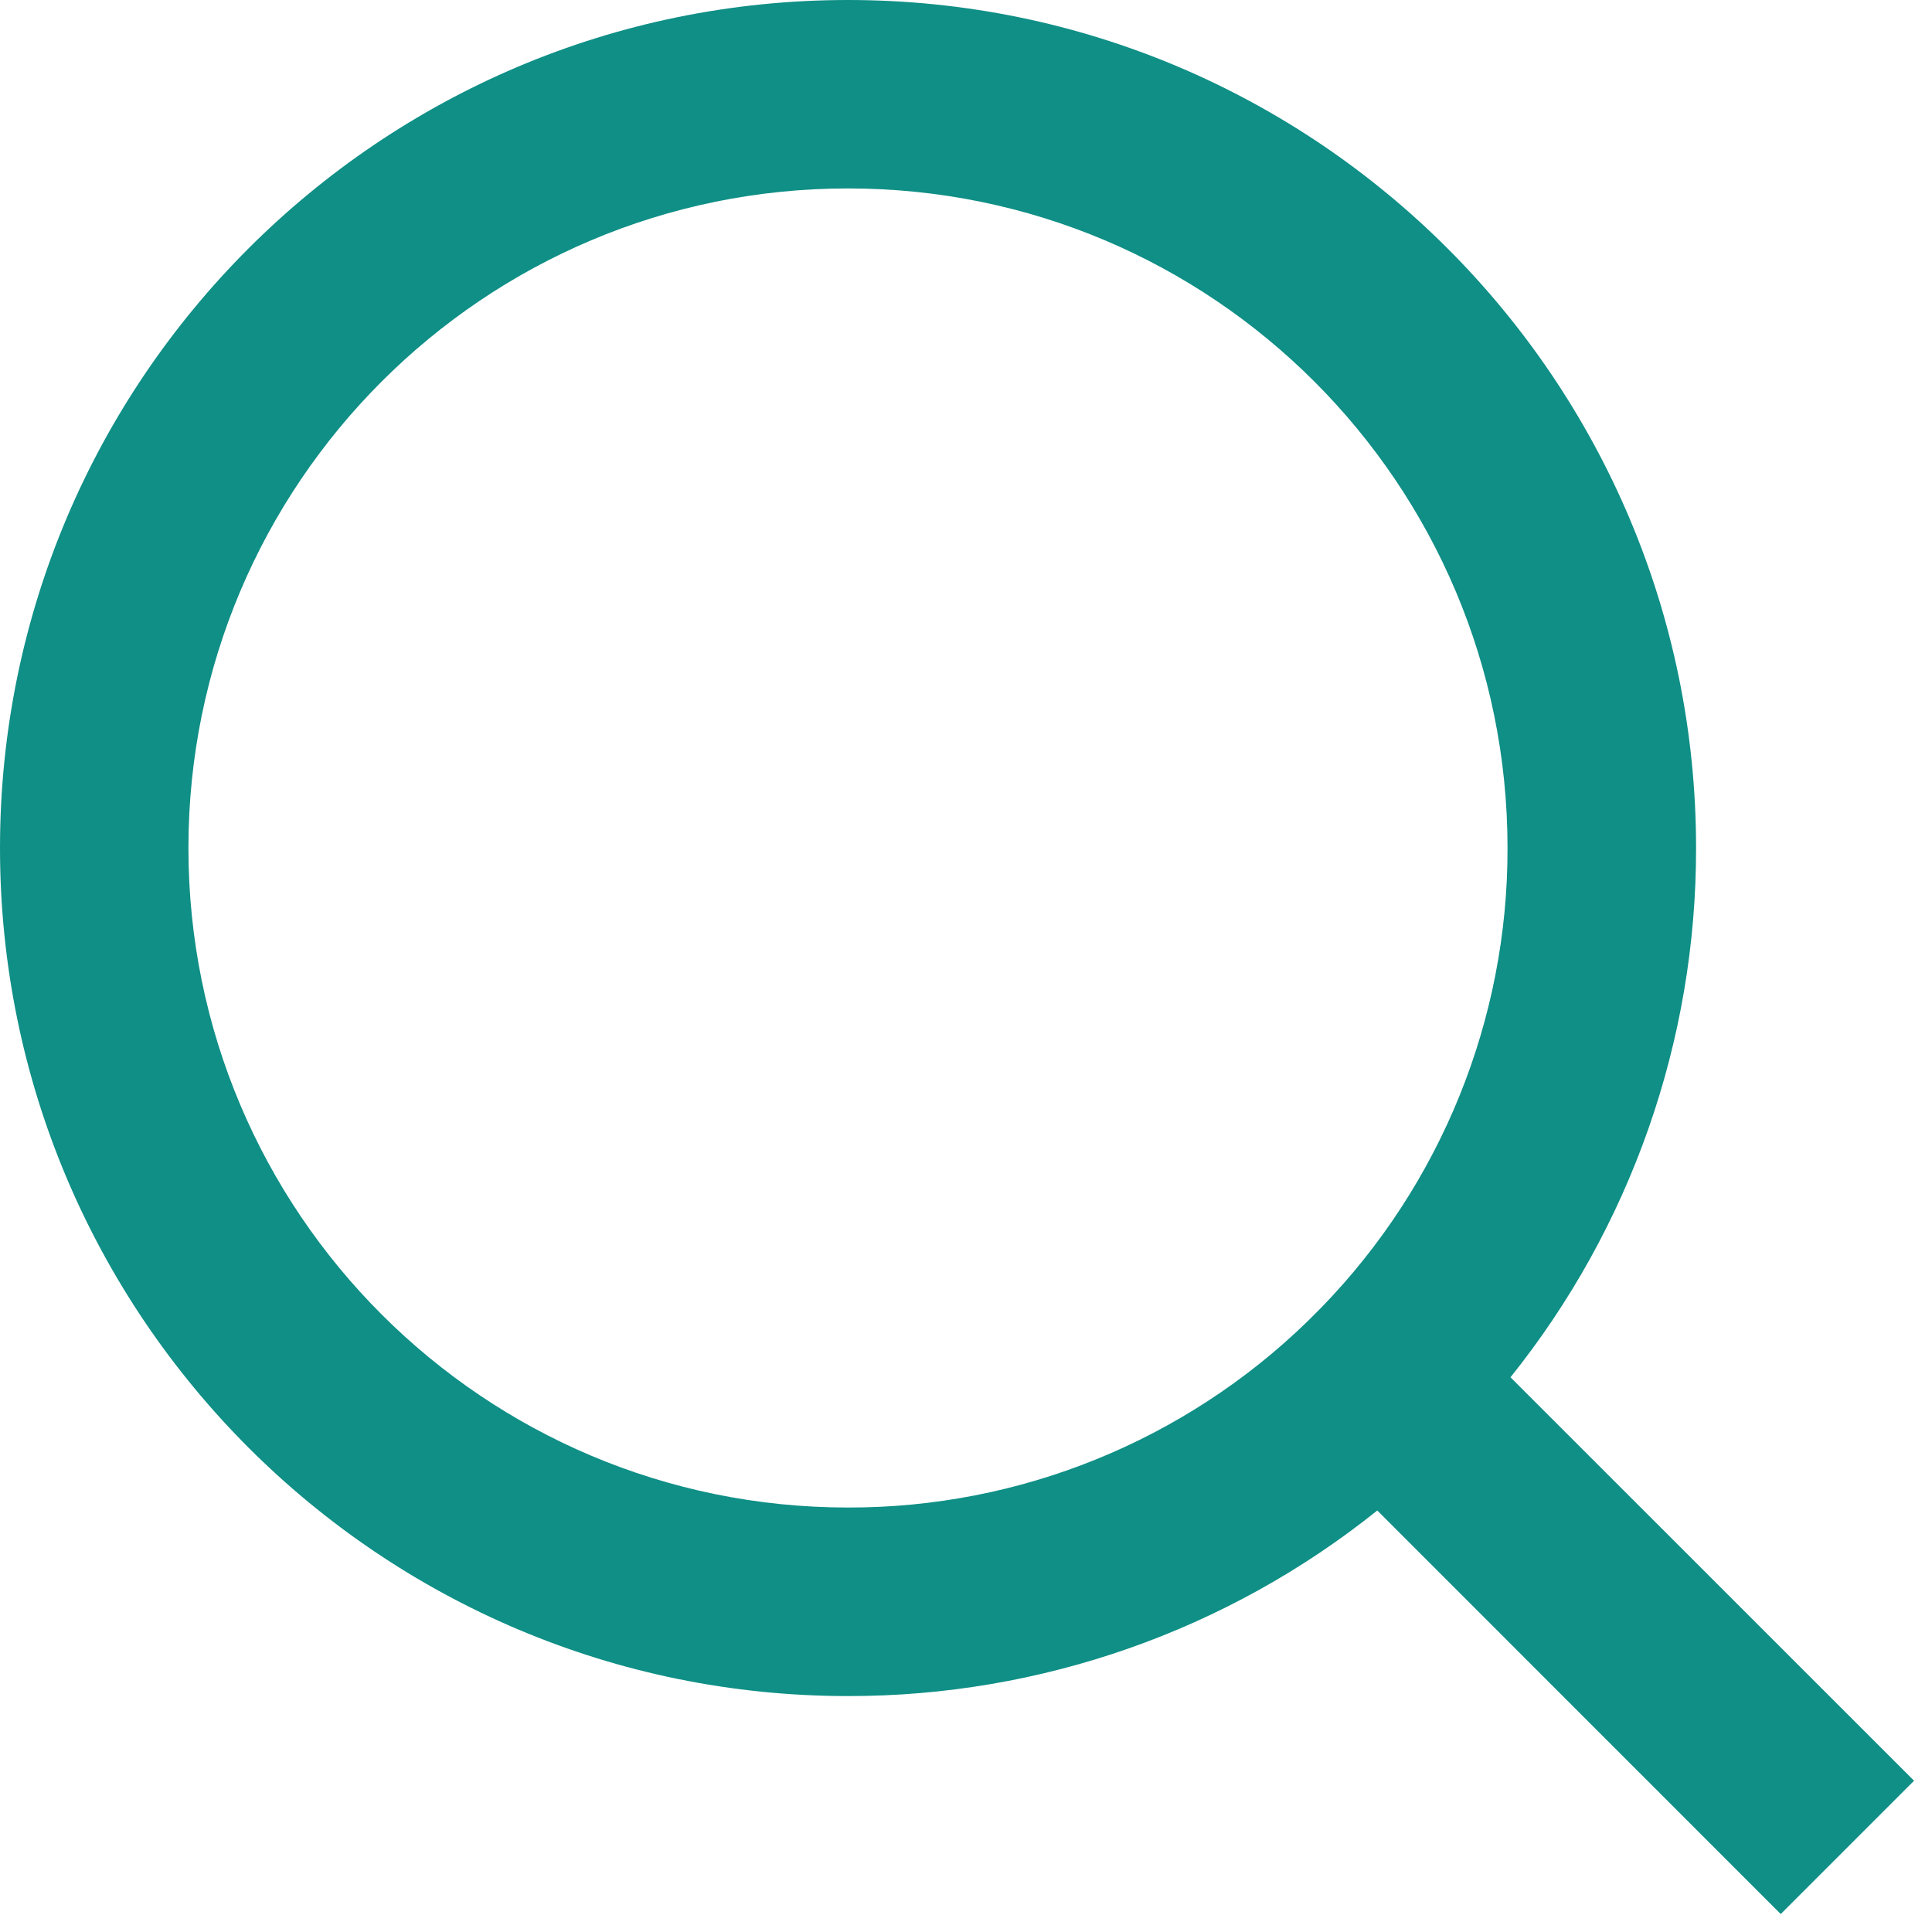
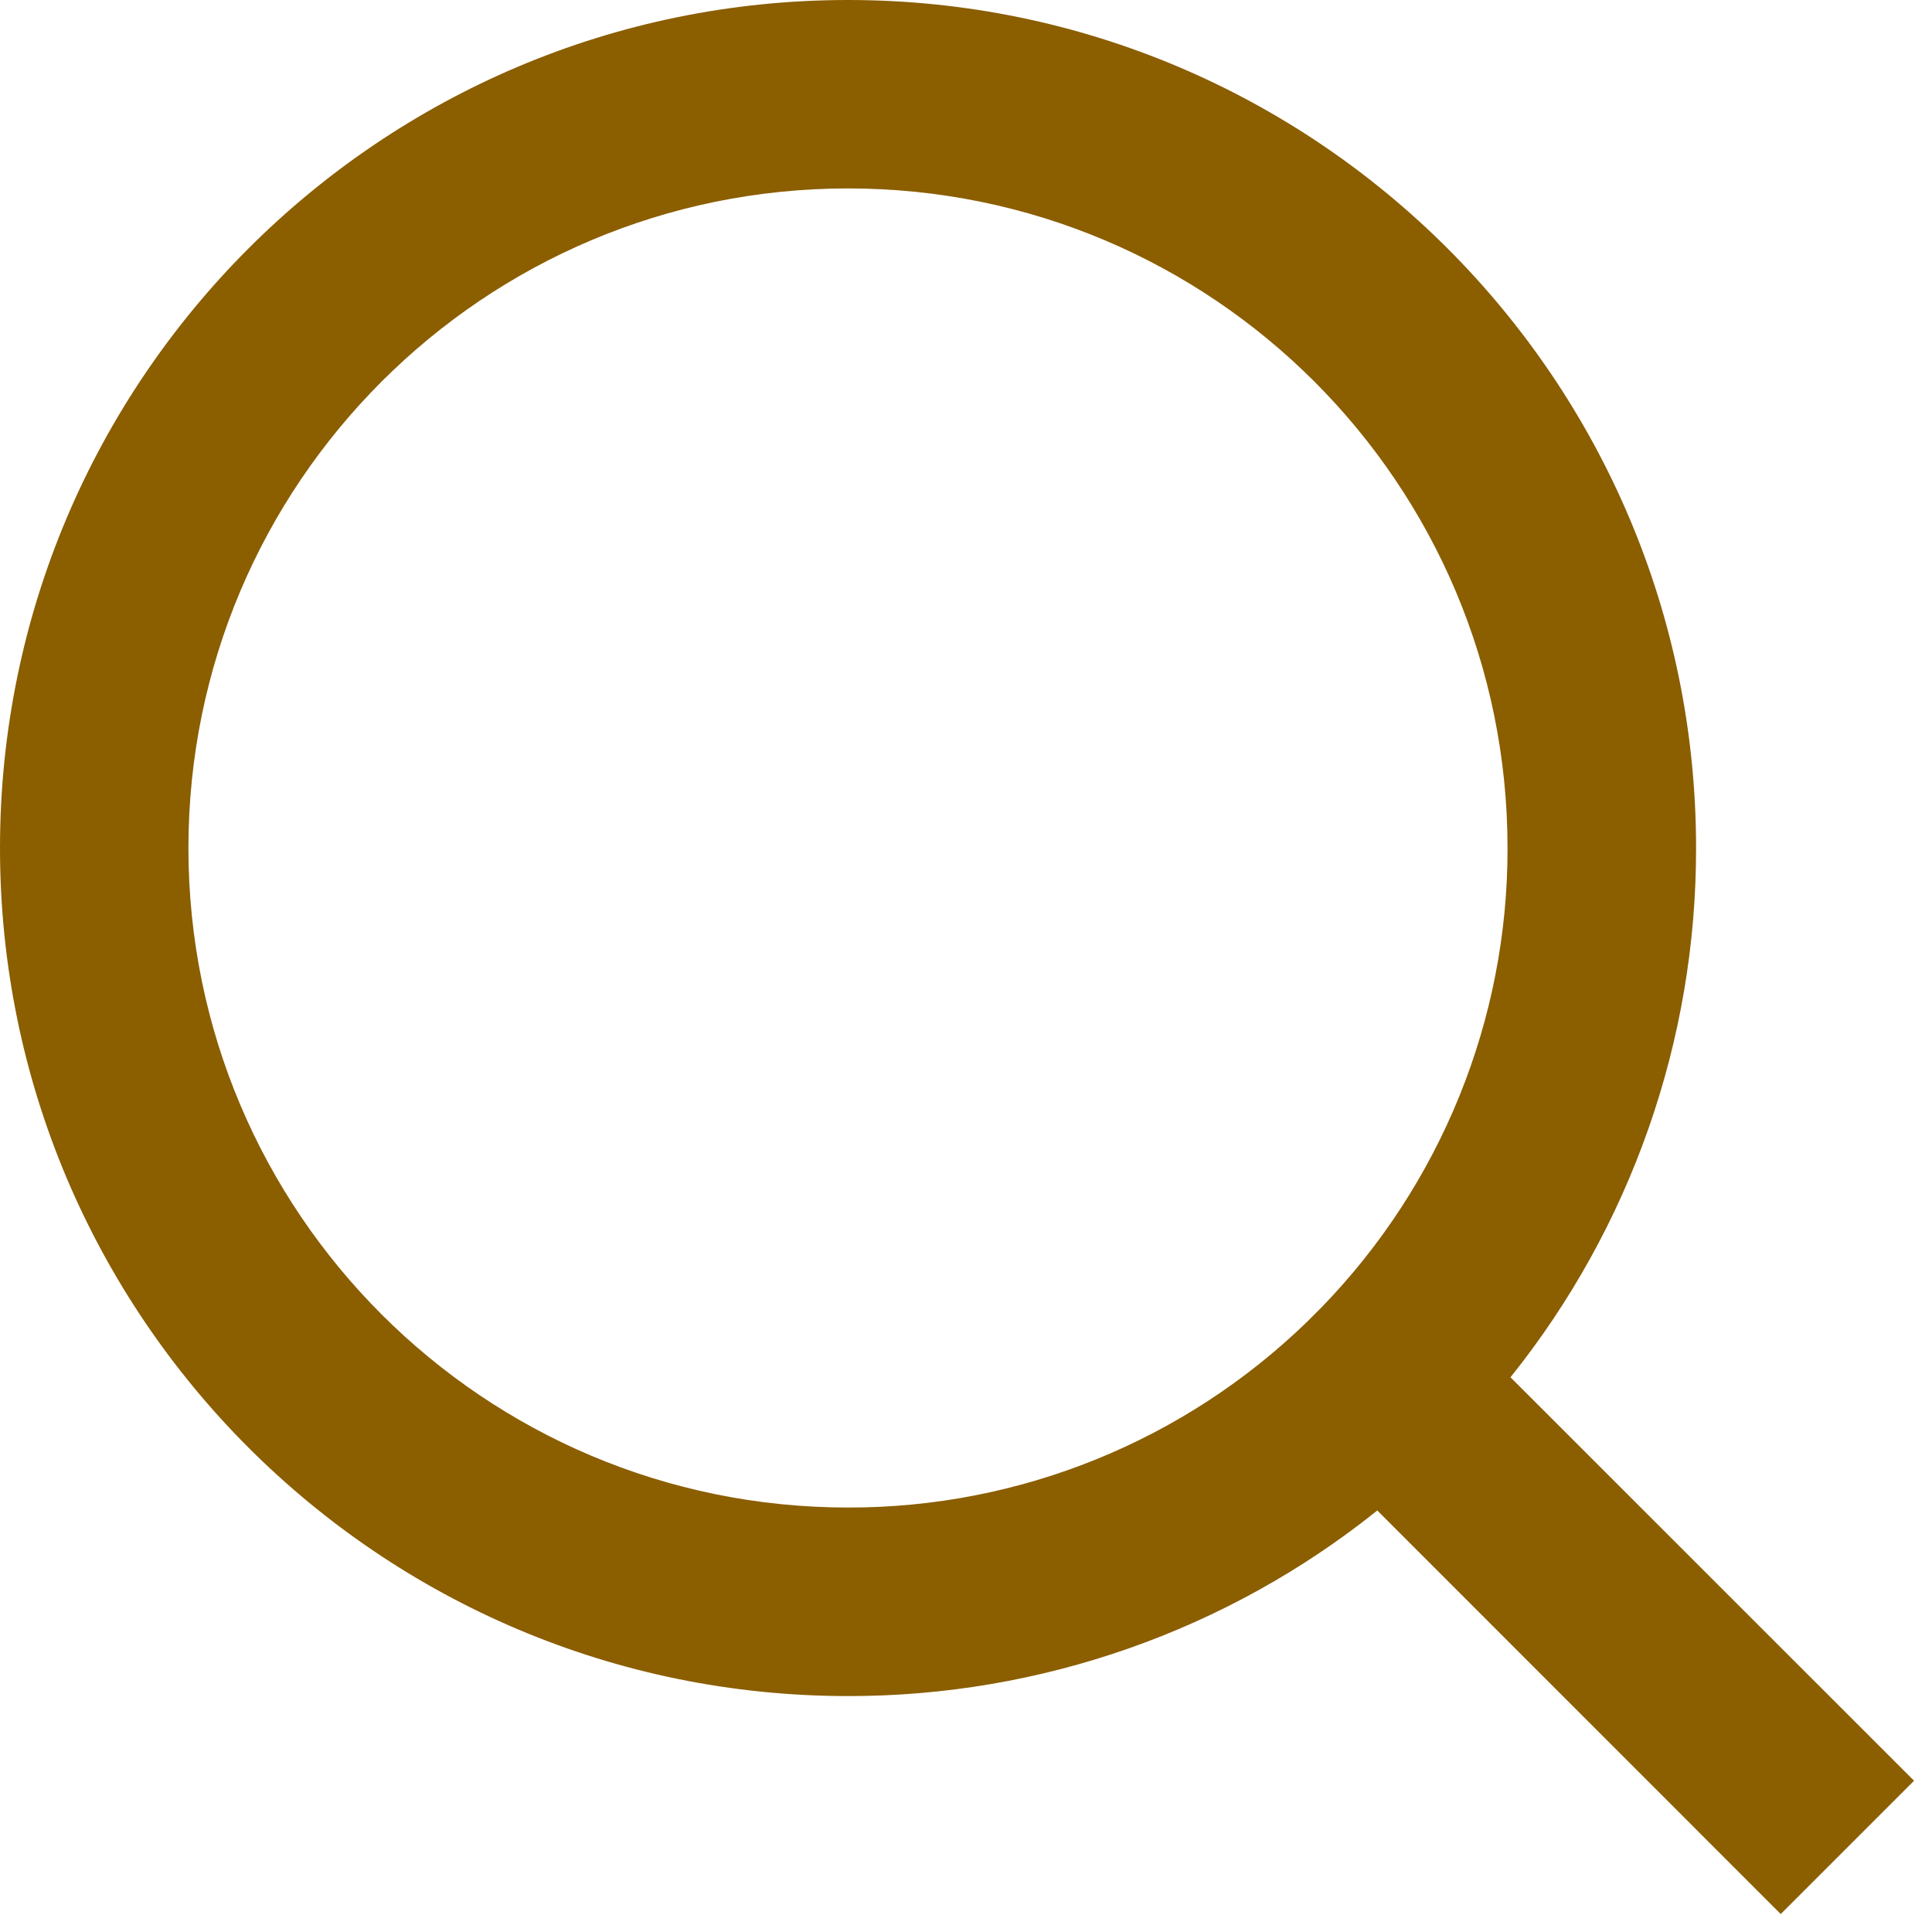
<svg xmlns="http://www.w3.org/2000/svg" width="17" height="17" viewBox="0 0 17 17" fill="none">
-   <path d="M13.291 12.119L16.842 15.669L15.669 16.842L12.119 13.291C10.798 14.35 9.155 14.926 7.462 14.924C3.343 14.924 0 11.581 0 7.462C0 3.343 3.343 0 7.462 0C11.581 0 14.924 3.343 14.924 7.462C14.926 9.155 14.35 10.798 13.291 12.119ZM11.628 11.504C12.68 10.421 13.268 8.971 13.265 7.462C13.265 4.256 10.668 1.658 7.462 1.658C4.256 1.658 1.658 4.256 1.658 7.462C1.658 10.668 4.256 13.265 7.462 13.265C8.971 13.268 10.421 12.68 11.504 11.628L11.628 11.504Z" fill="#0F8F86" />
+   <path d="M13.291 12.119L16.842 15.669L15.669 16.842L12.119 13.291C10.798 14.35 9.155 14.926 7.462 14.924C3.343 14.924 0 11.581 0 7.462C0 3.343 3.343 0 7.462 0C11.581 0 14.924 3.343 14.924 7.462C14.926 9.155 14.35 10.798 13.291 12.119ZM11.628 11.504C12.68 10.421 13.268 8.971 13.265 7.462C13.265 4.256 10.668 1.658 7.462 1.658C4.256 1.658 1.658 4.256 1.658 7.462C1.658 10.668 4.256 13.265 7.462 13.265C8.971 13.268 10.421 12.68 11.504 11.628L11.628 11.504Z" fill="#8B5E00" />
</svg>
